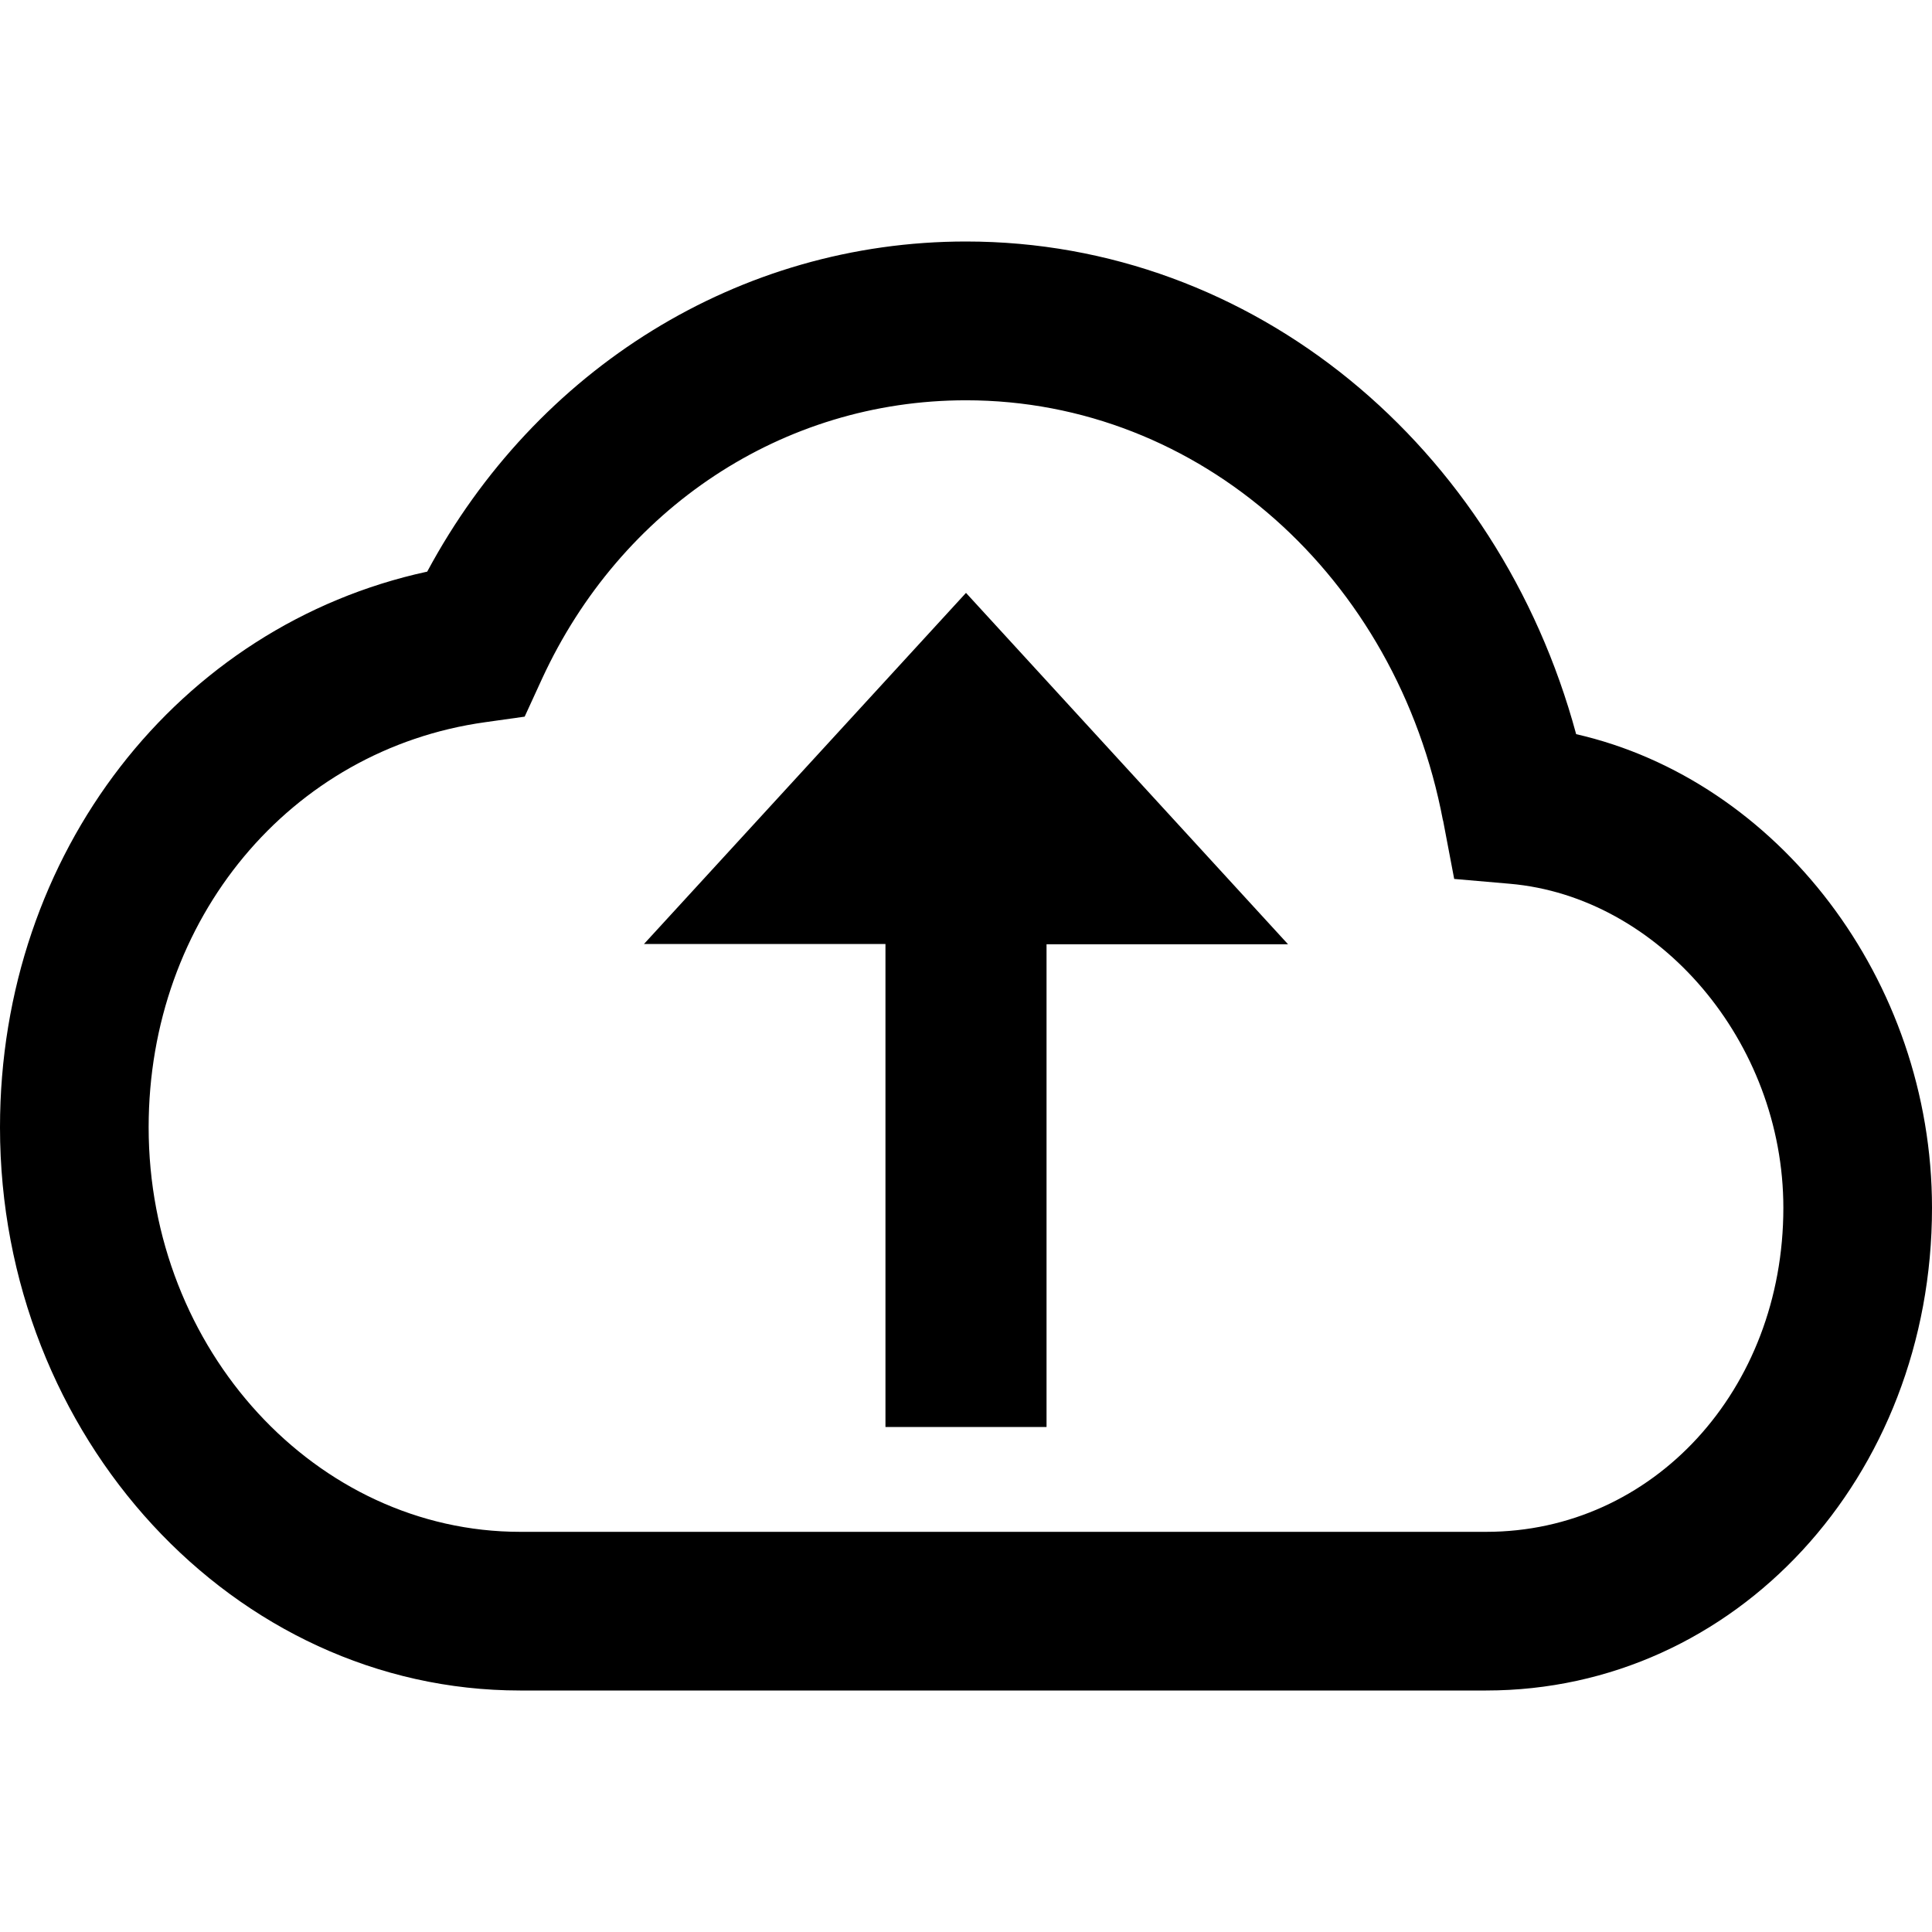
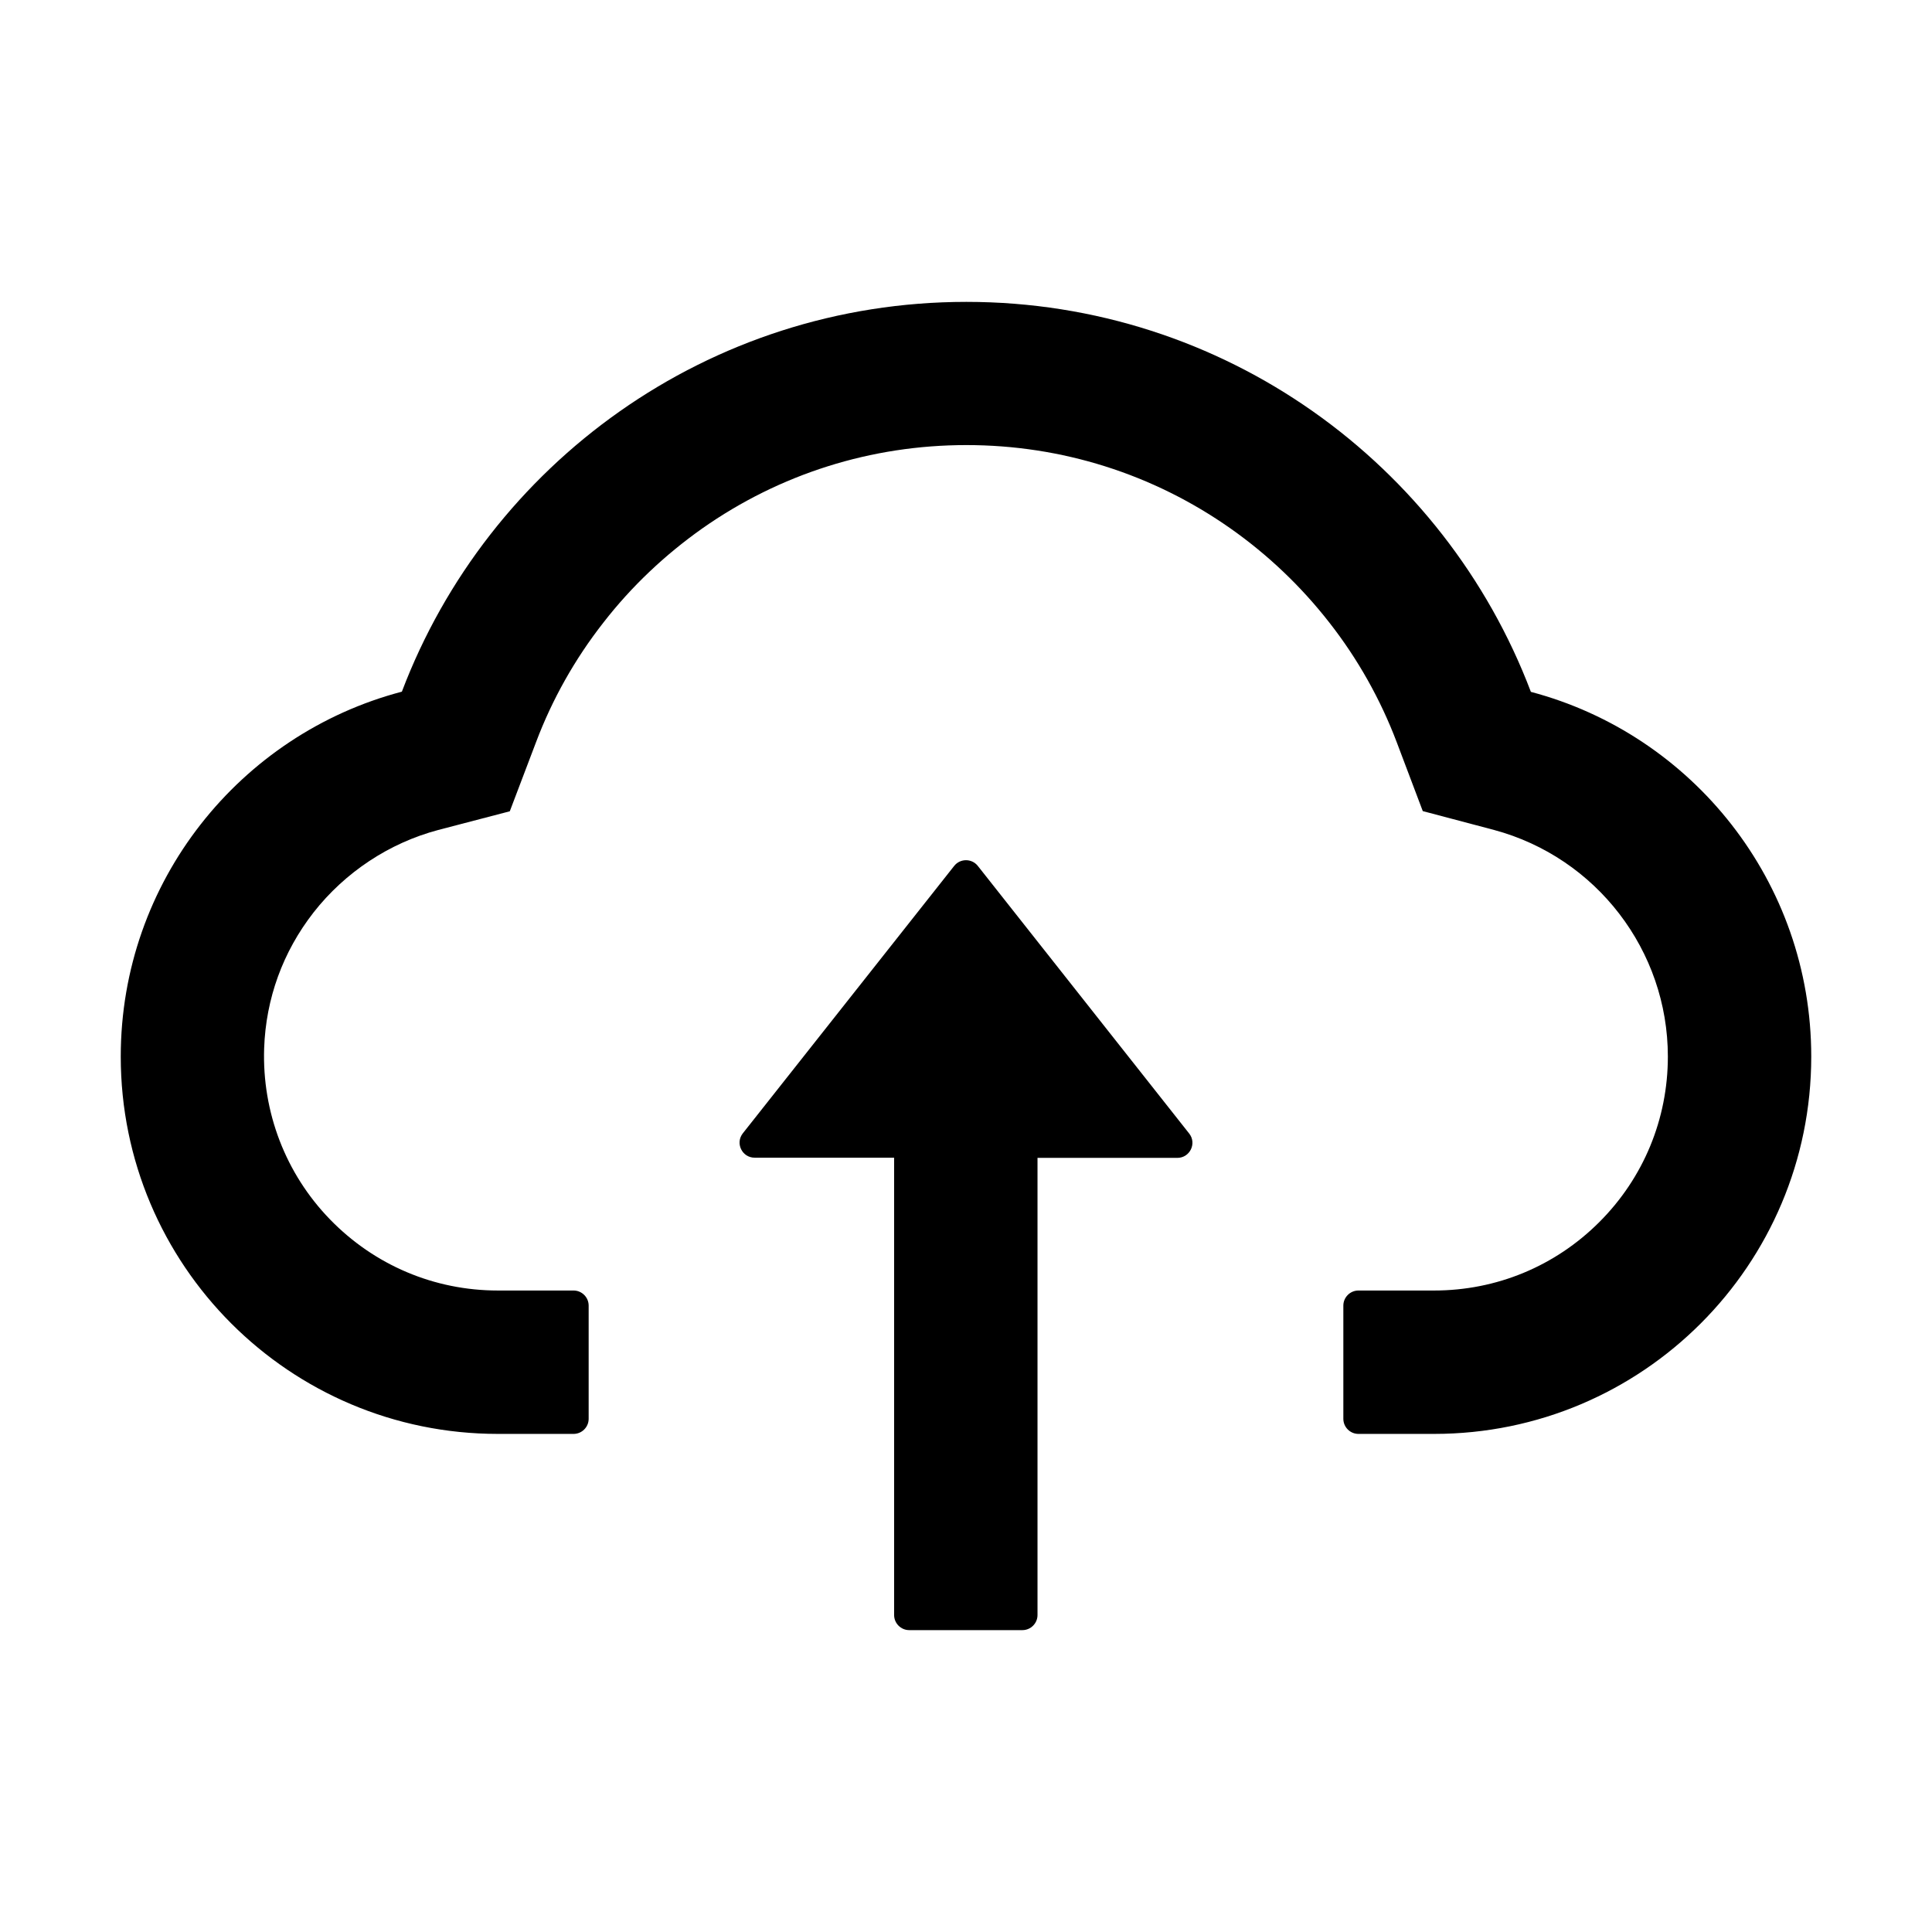
- <svg xmlns="http://www.w3.org/2000/svg" class="icon" viewBox="0 0 1024 1024" width="32" height="32">
-   <defs>
-     <style />
-   </defs>
-   <path d="M554.688 500.352v256h-85.376v-256h-128L512 314.24l170.688 186.24h-128zM1024 640.192C1024 782.912 919.872 896 787.648 896h-512C123.904 896 0 761.6 0 597.504 0 451.968 94.656 331.52 226.432 302.976 284.16 195.456 391.808 128 512 128c152.32 0 282.112 108.416 323.392 261.12C941.888 413.44 1024 519.04 1024 640.192zM764.8 434.88C740.352 305.856 635.904 212.16 512 212.16c-97.28 0-183.04 57.344-224.64 147.456l-9.28 20.224-20.928 2.944c-103.36 14.4-178.368 104.32-178.368 214.72 0 117.952 88.832 214.4 196.928 214.4h512c88.32 0 157.504-75.136 157.504-171.712 0-88.064-65.92-164.928-144.96-171.776l-29.504-2.56-5.888-30.976z" />
+ <svg xmlns="http://www.w3.org/2000/svg" class="icon" width="200px" height="200.00px" viewBox="0 0 1024 1024" version="1.1">
+   <path d="M518.3 459c-3.2-4.1-9.4-4.1-12.6 0l-112 141.7c-4.1 5.2-0.4 12.9 6.3 12.9h73.9V856c0 4.4 3.6 8 8 8h60c4.4 0 8-3.6 8-8V613.7H624c6.7 0 10.4-7.7 6.3-12.9L518.3 459zM811.4 366.7C765.6 245.9 648.9 160 512.2 160S258.8 245.8 213 366.6C127.3 389.1 64 467.2 64 560c0 110.5 89.5 200 199.9 200H304c4.4 0 8-3.6 8-8v-60c0-4.4-3.6-8-8-8h-40.1c-33.7 0-65.4-13.4-89-37.7-23.5-24.2-36-56.8-34.9-90.6 0.9-26.4 9.9-51.2 26.2-72.1 16.7-21.3 40.1-36.8 66.1-43.7l37.9-9.9 13.9-36.6c8.6-22.8 20.6-44.1 35.7-63.4 14.9-19.2 32.6-35.9 52.4-49.9 41.1-28.9 89.5-44.2 140-44.2s98.9 15.3 140 44.2c19.9 14 37.5 30.8 52.4 49.9 15.1 19.3 27.1 40.7 35.7 63.4l13.8 36.5 37.8 10C846.1 454.5 884 503.8 884 560c0 33.1-12.9 64.3-36.3 87.7-23.4 23.4-54.5 36.3-87.6 36.3H720c-4.4 0-8 3.6-8 8v60c0 4.4 3.6 8 8 8h40.1C870.5 760 960 670.5 960 560c0-92.7-63.1-170.7-148.6-193.3z" />
</svg>
